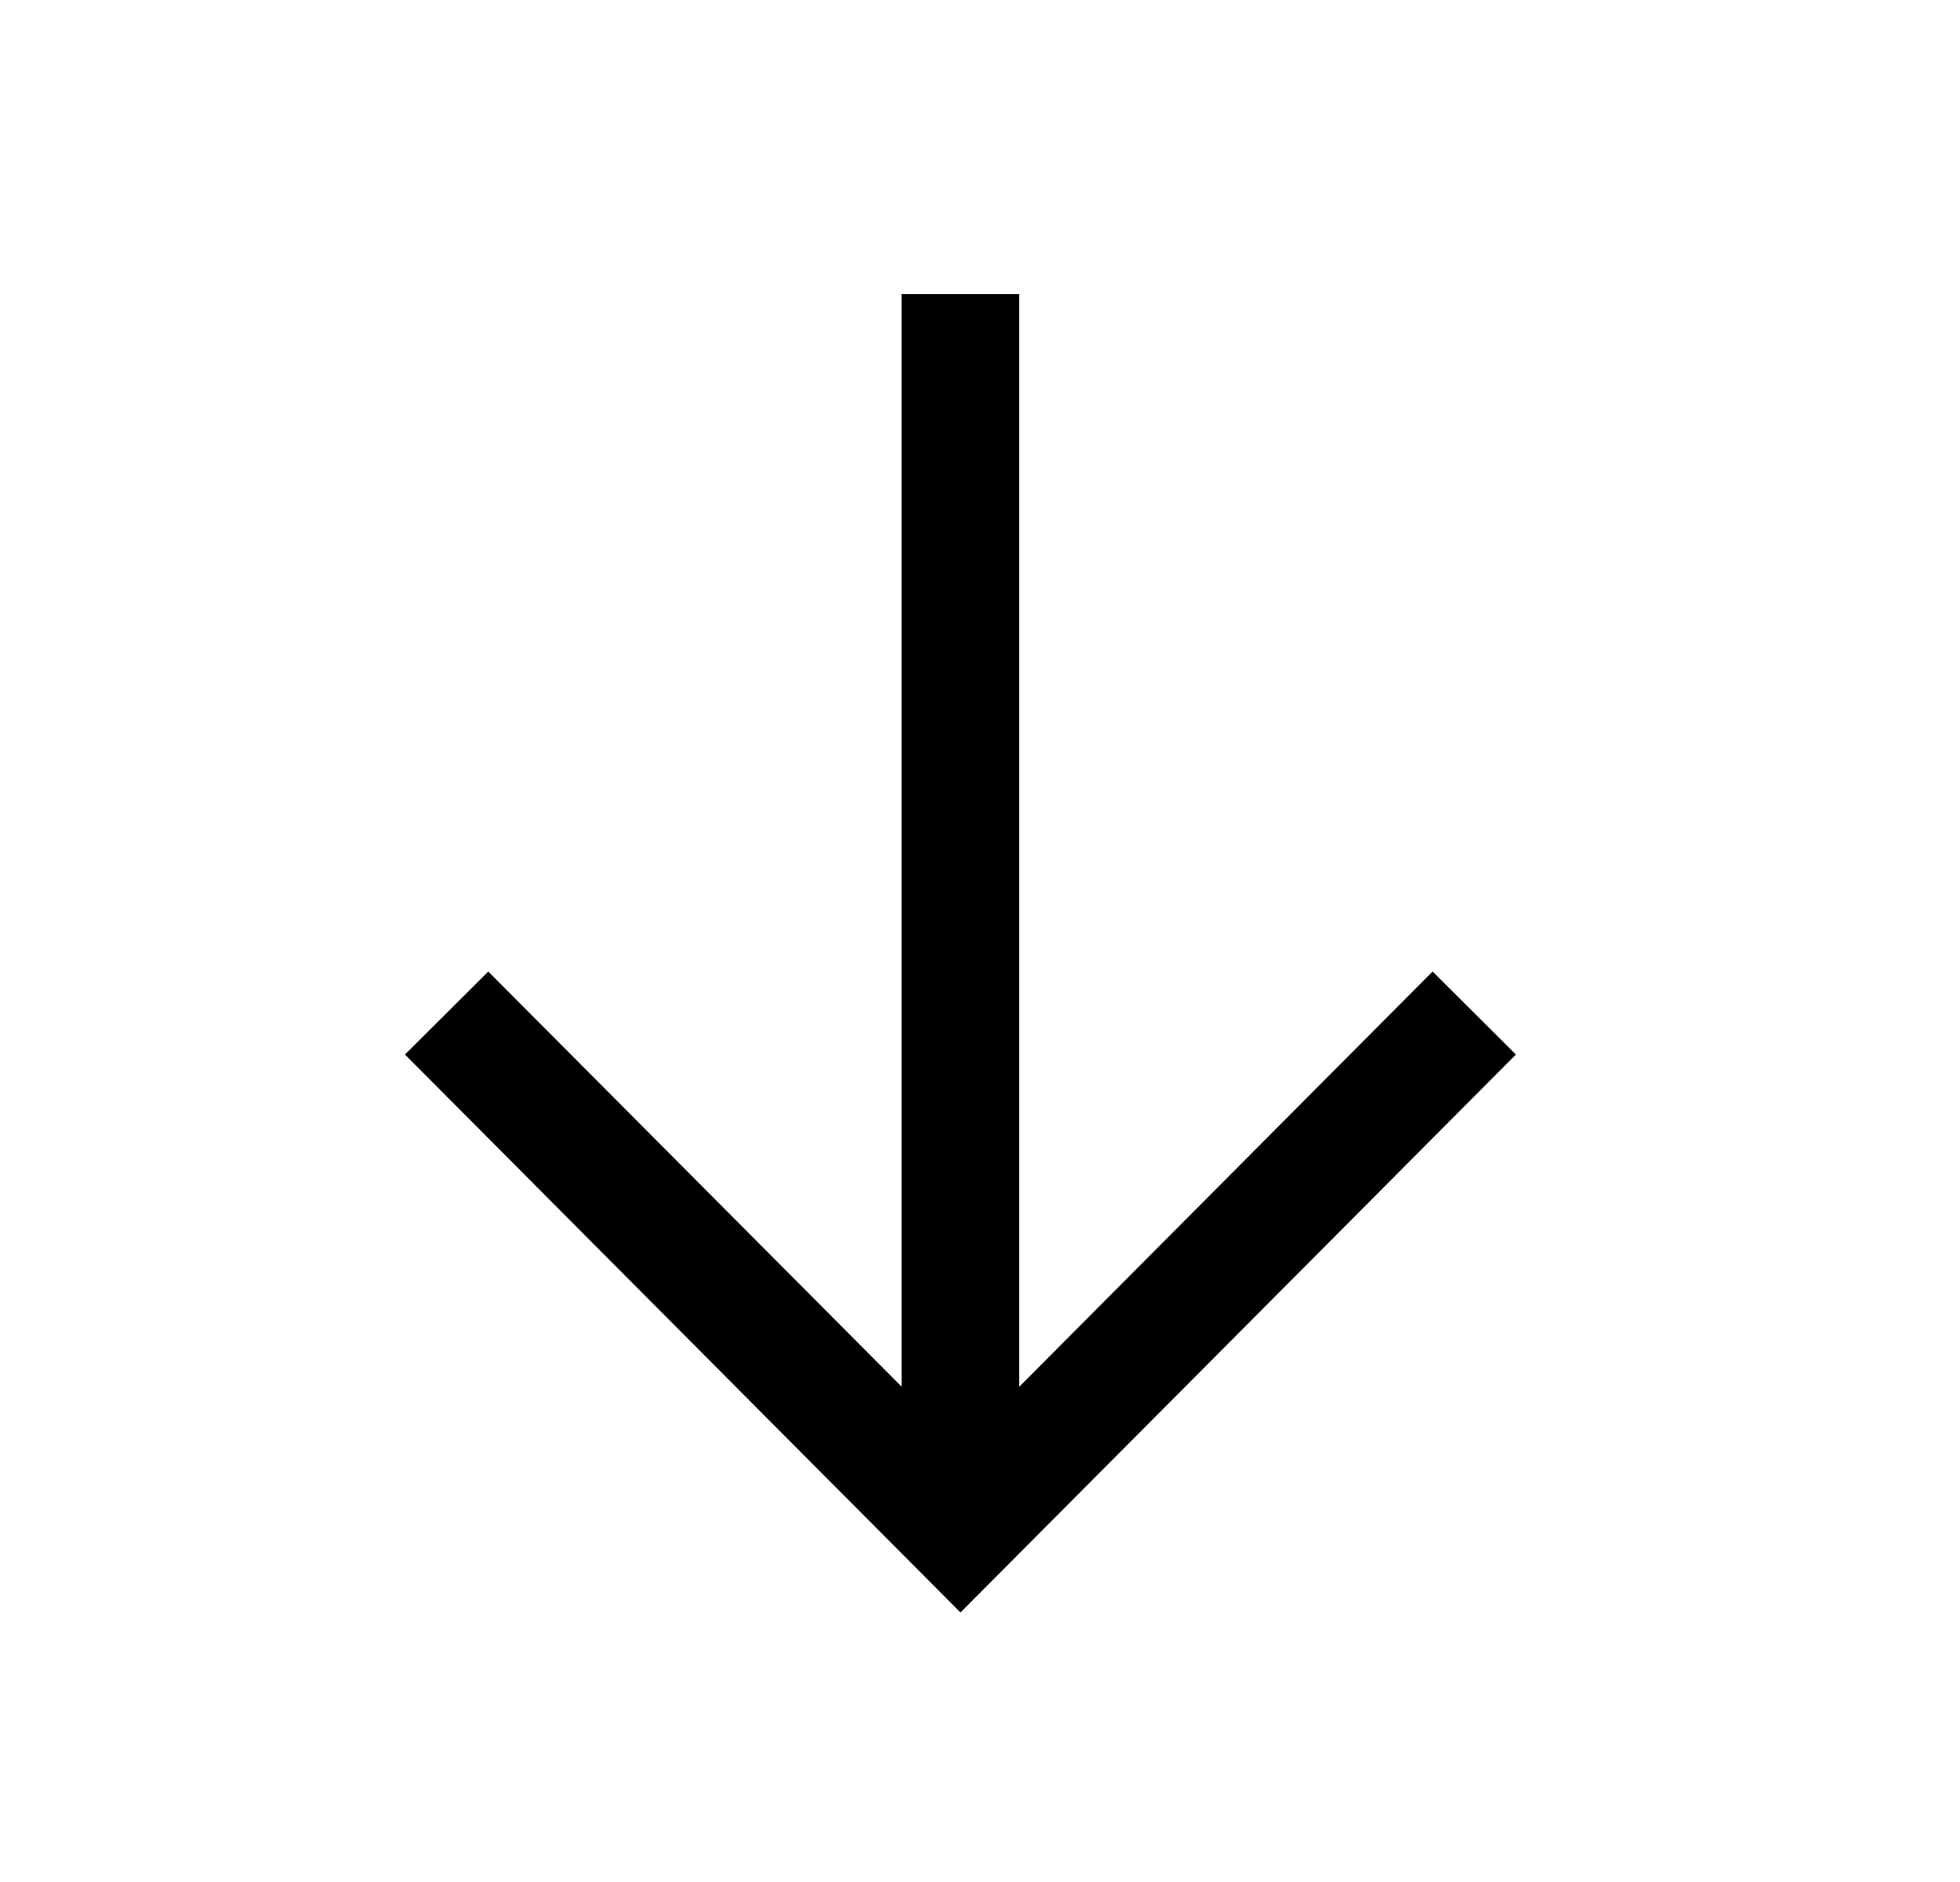
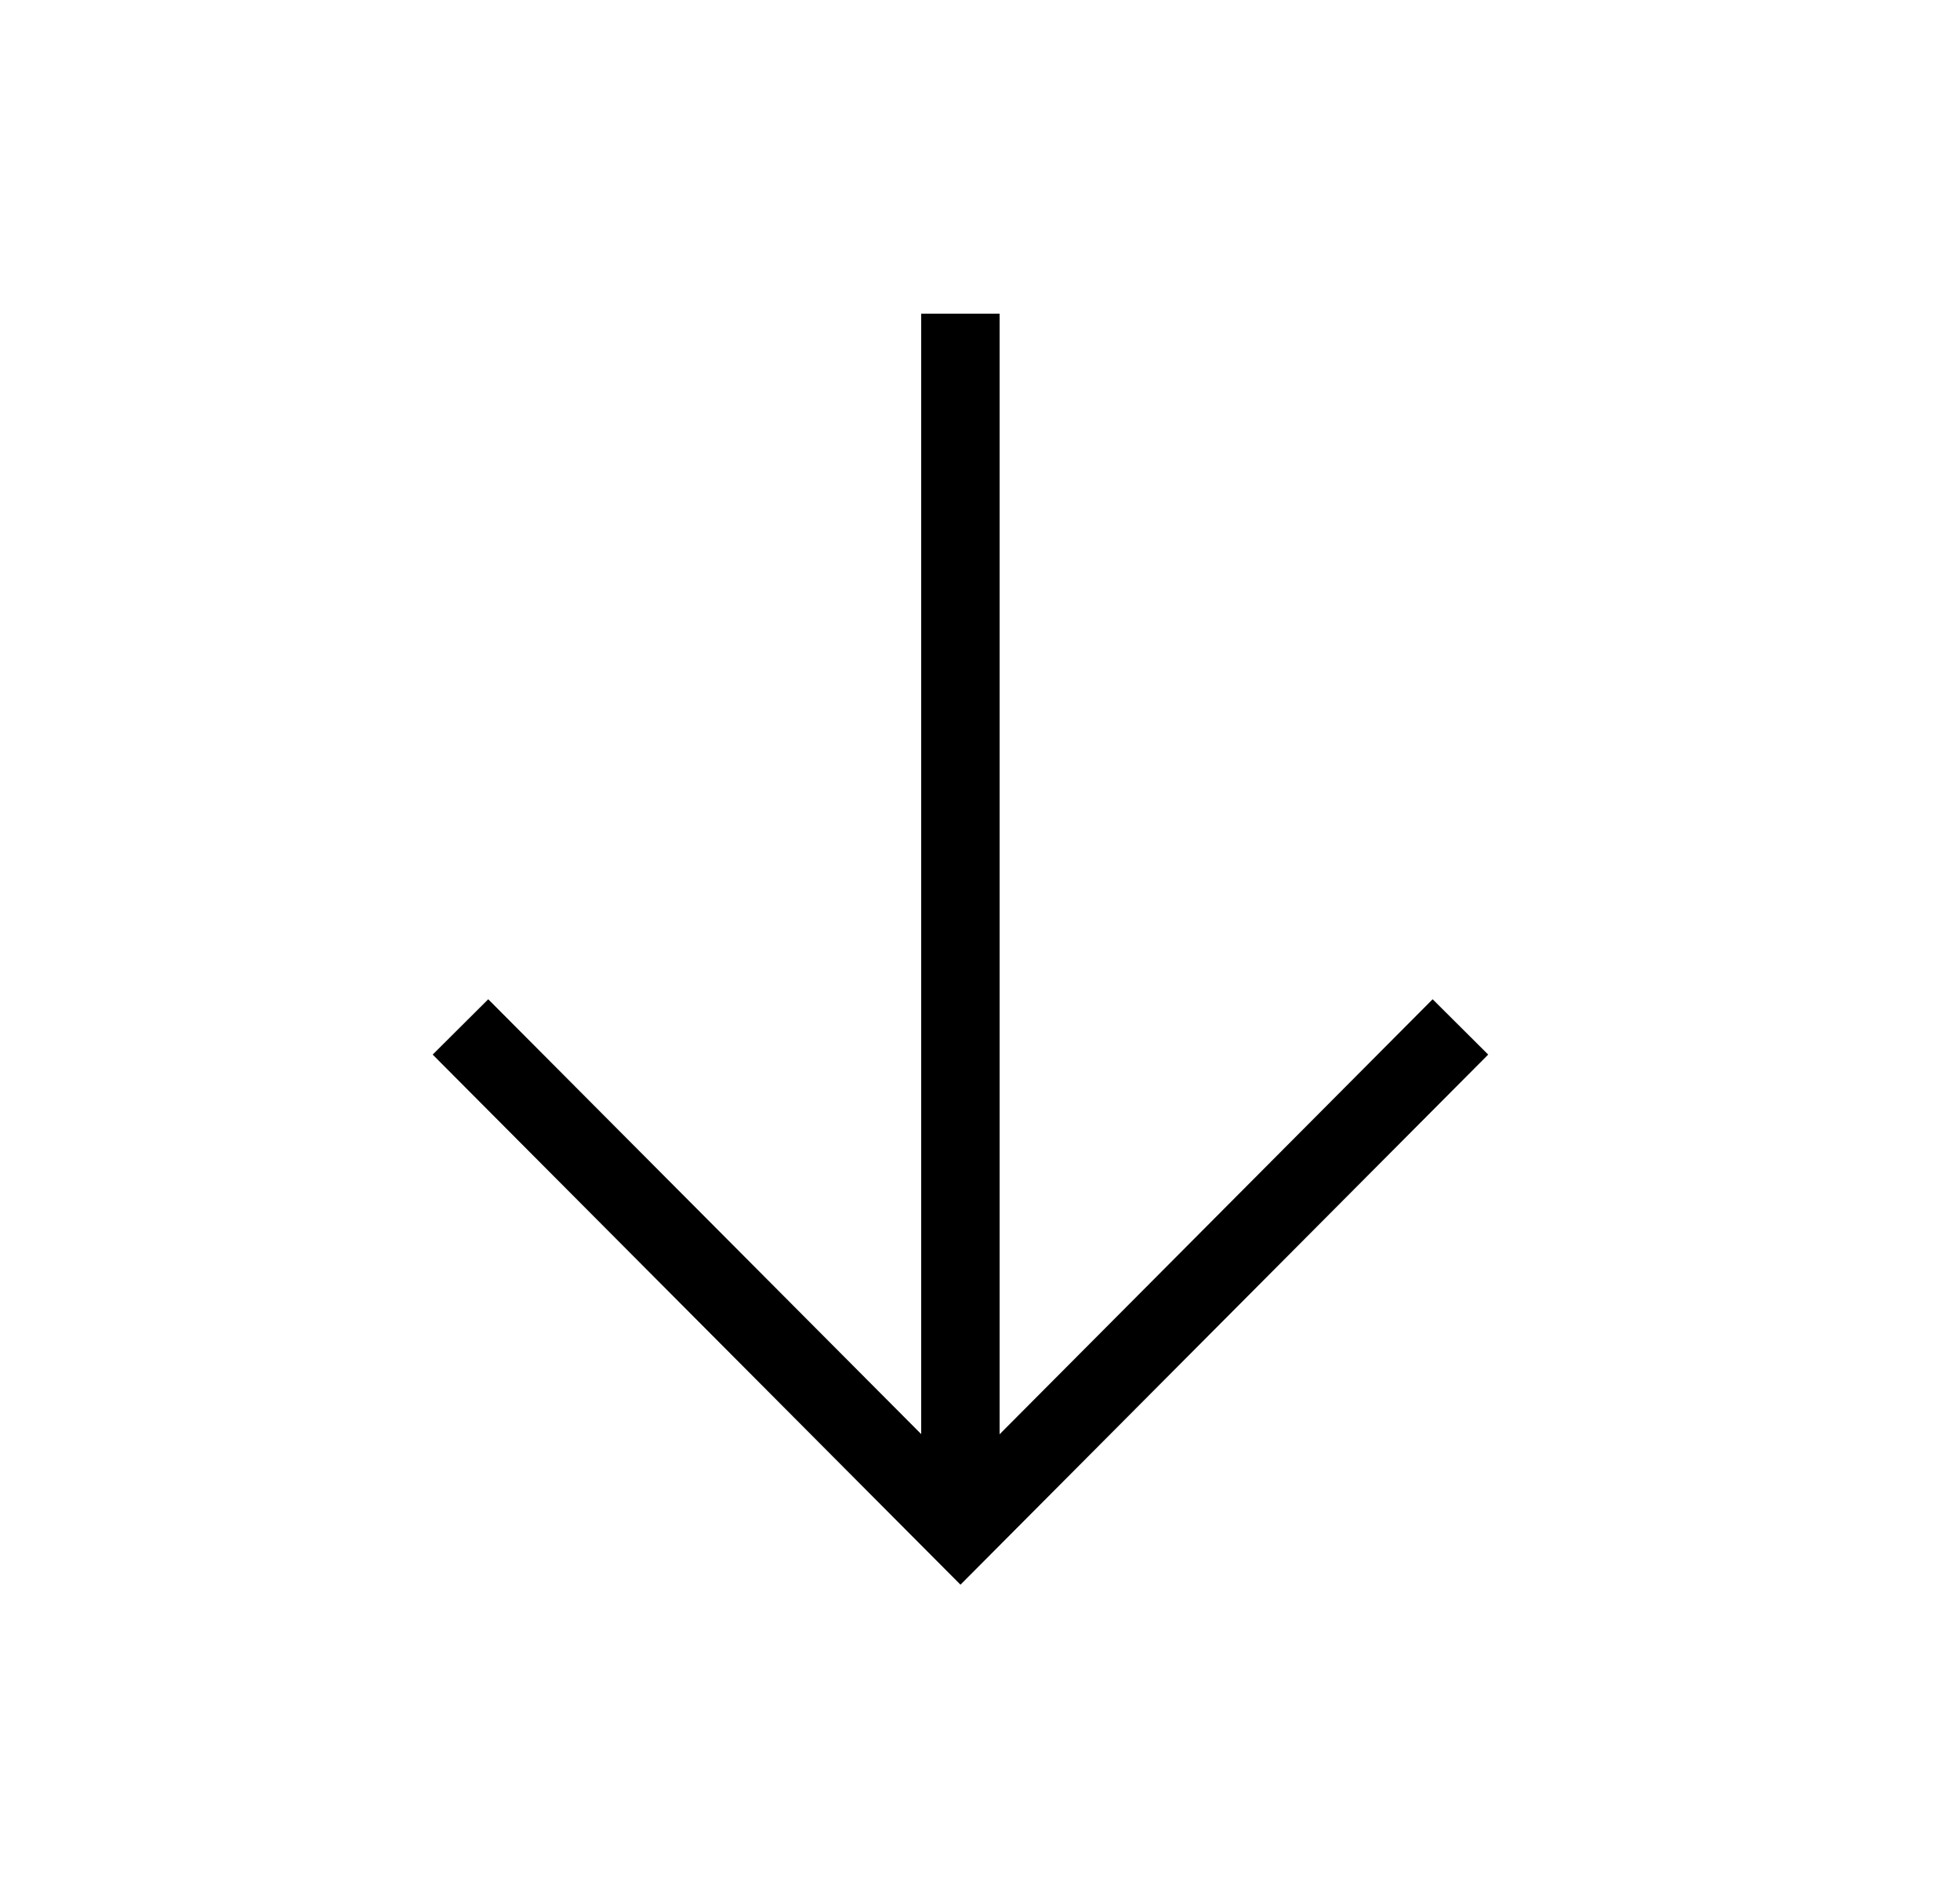
<svg xmlns="http://www.w3.org/2000/svg" width="25" height="24" viewBox="0 0 25 24" fill="none">
-   <path d="M12.25 18.9V4.5" stroke="black" stroke-width="1.5" stroke-linecap="square" />
-   <path d="M18.275 13.45L12.251 19.5L6.226 13.45" stroke="black" stroke-width="1.5" stroke-linecap="square" />
+   <path d="M12.25 18.9V4.5" stroke="black" strokeWidth="1.5" stroke-linecap="square" />
+   <path d="M18.275 13.45L12.251 19.5L6.226 13.45" stroke="black" strokeWidth="1.5" stroke-linecap="square" />
</svg>
